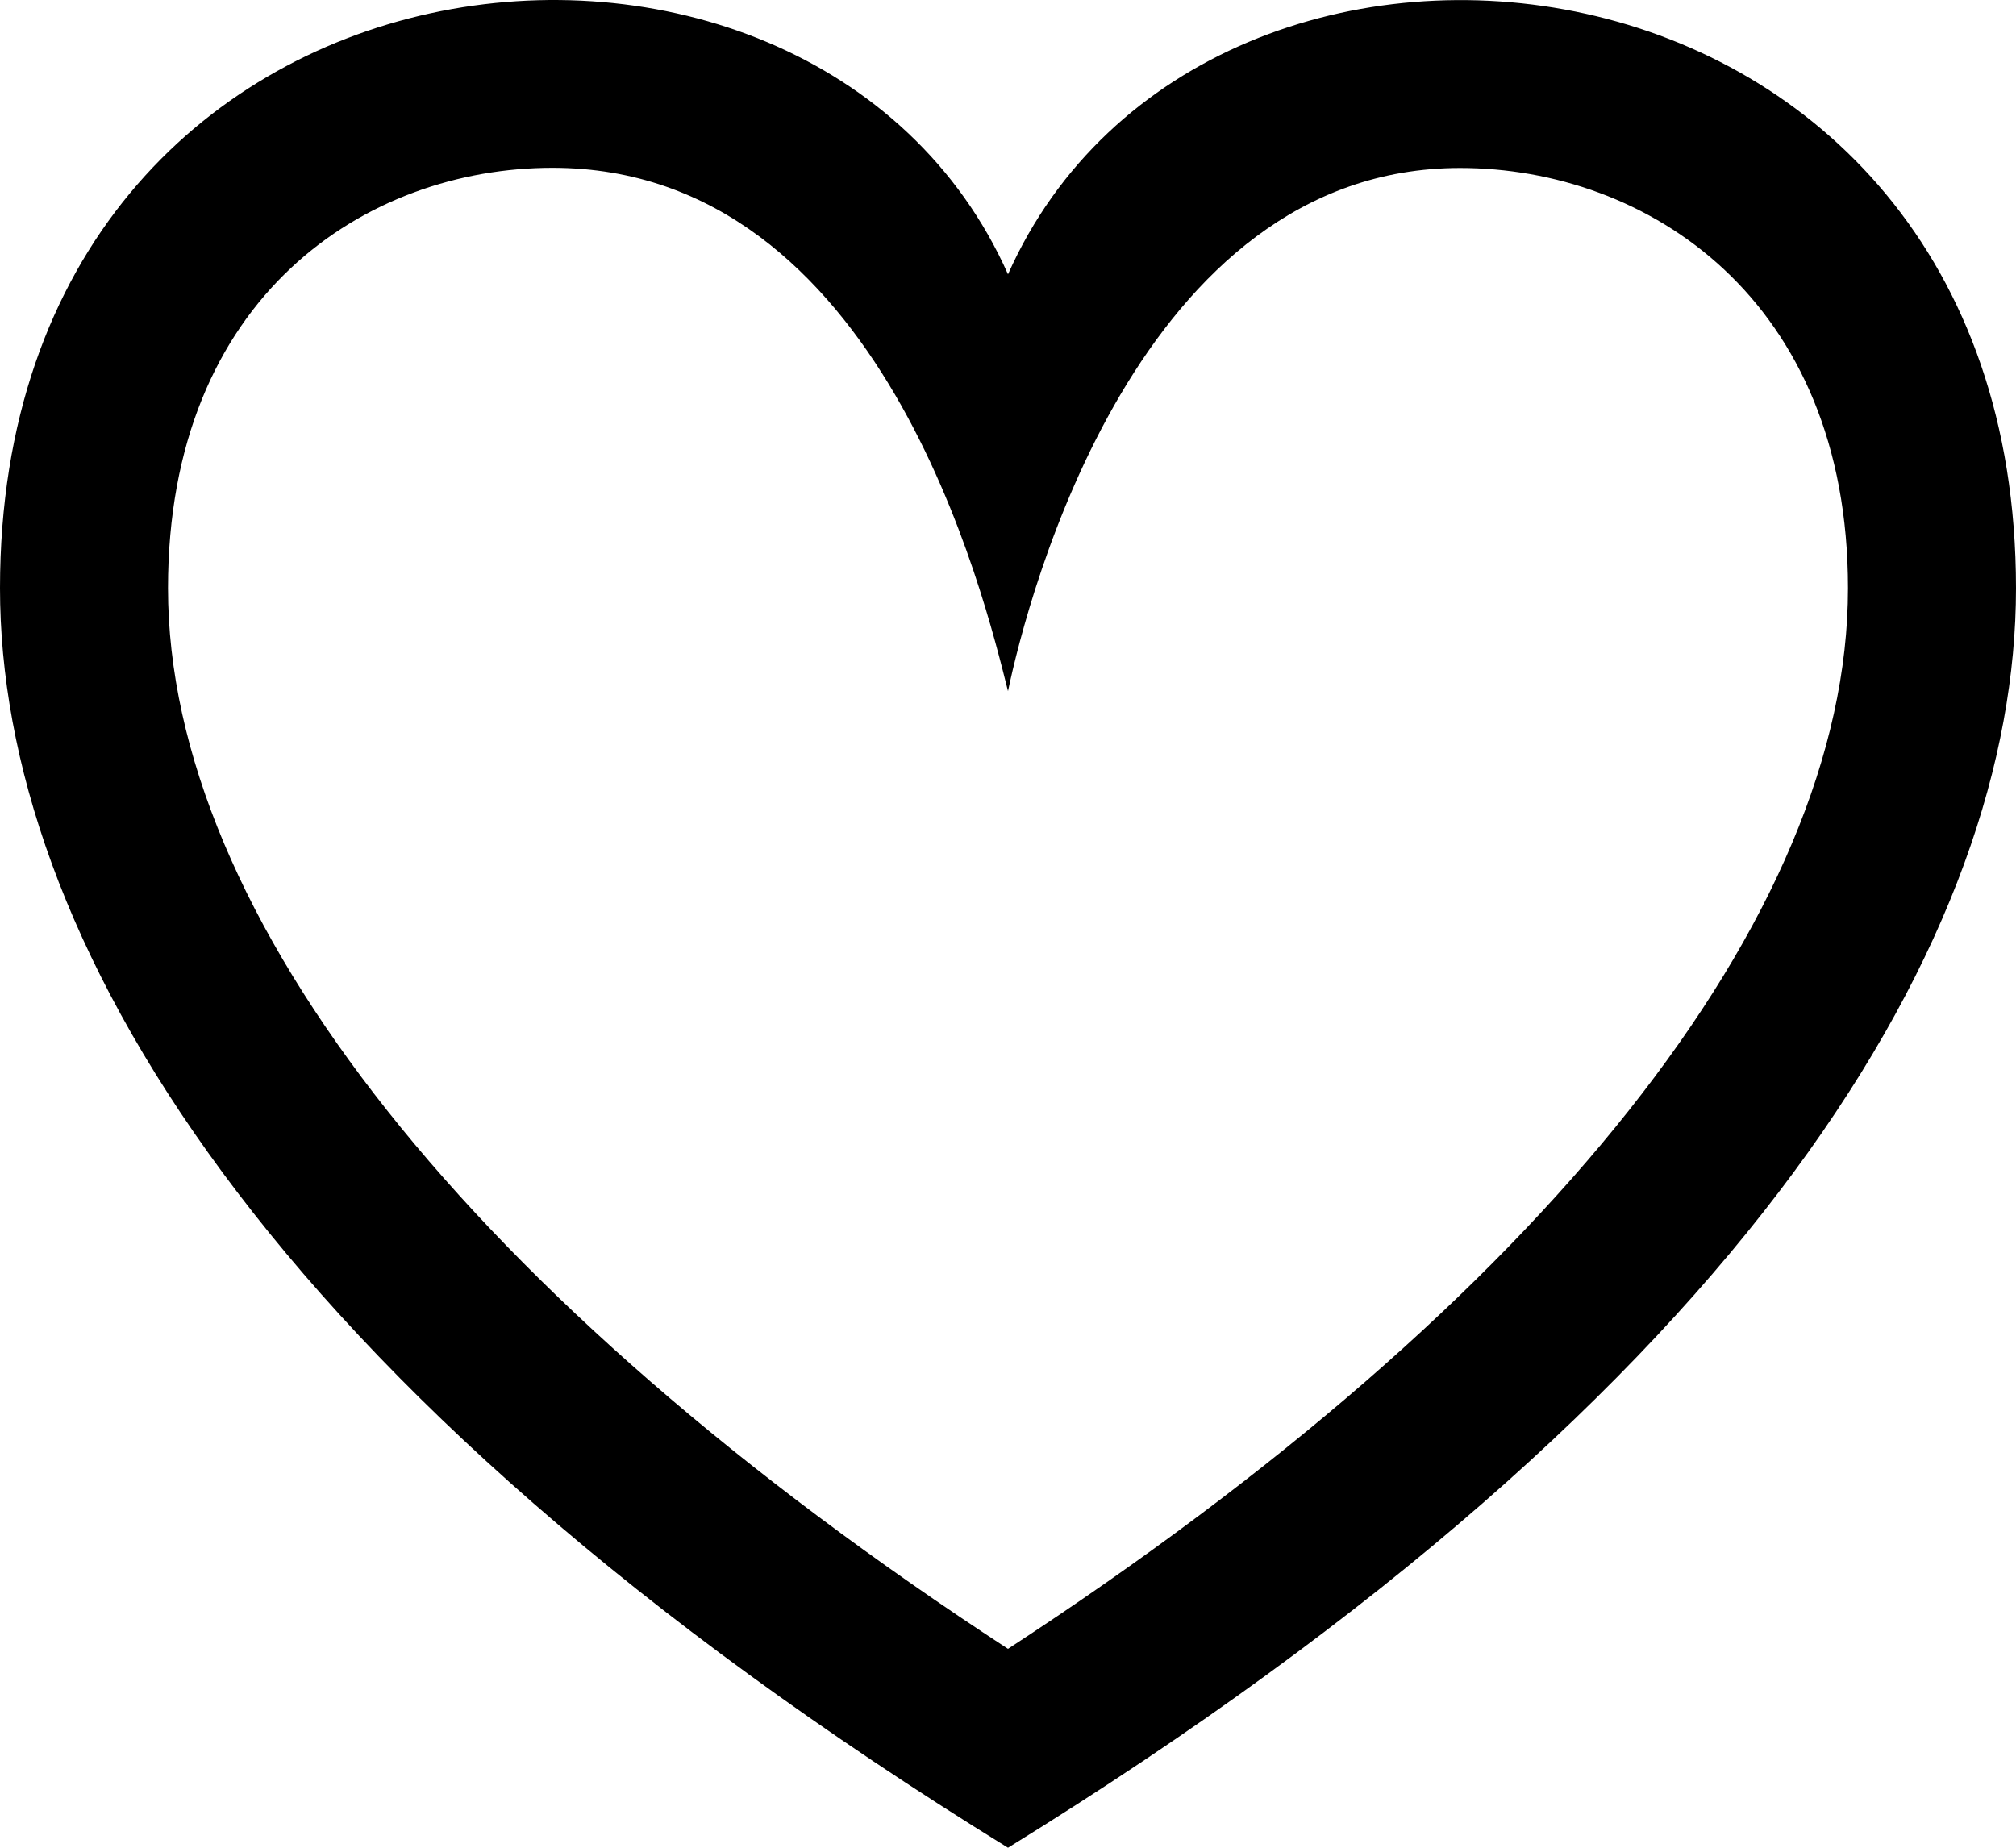
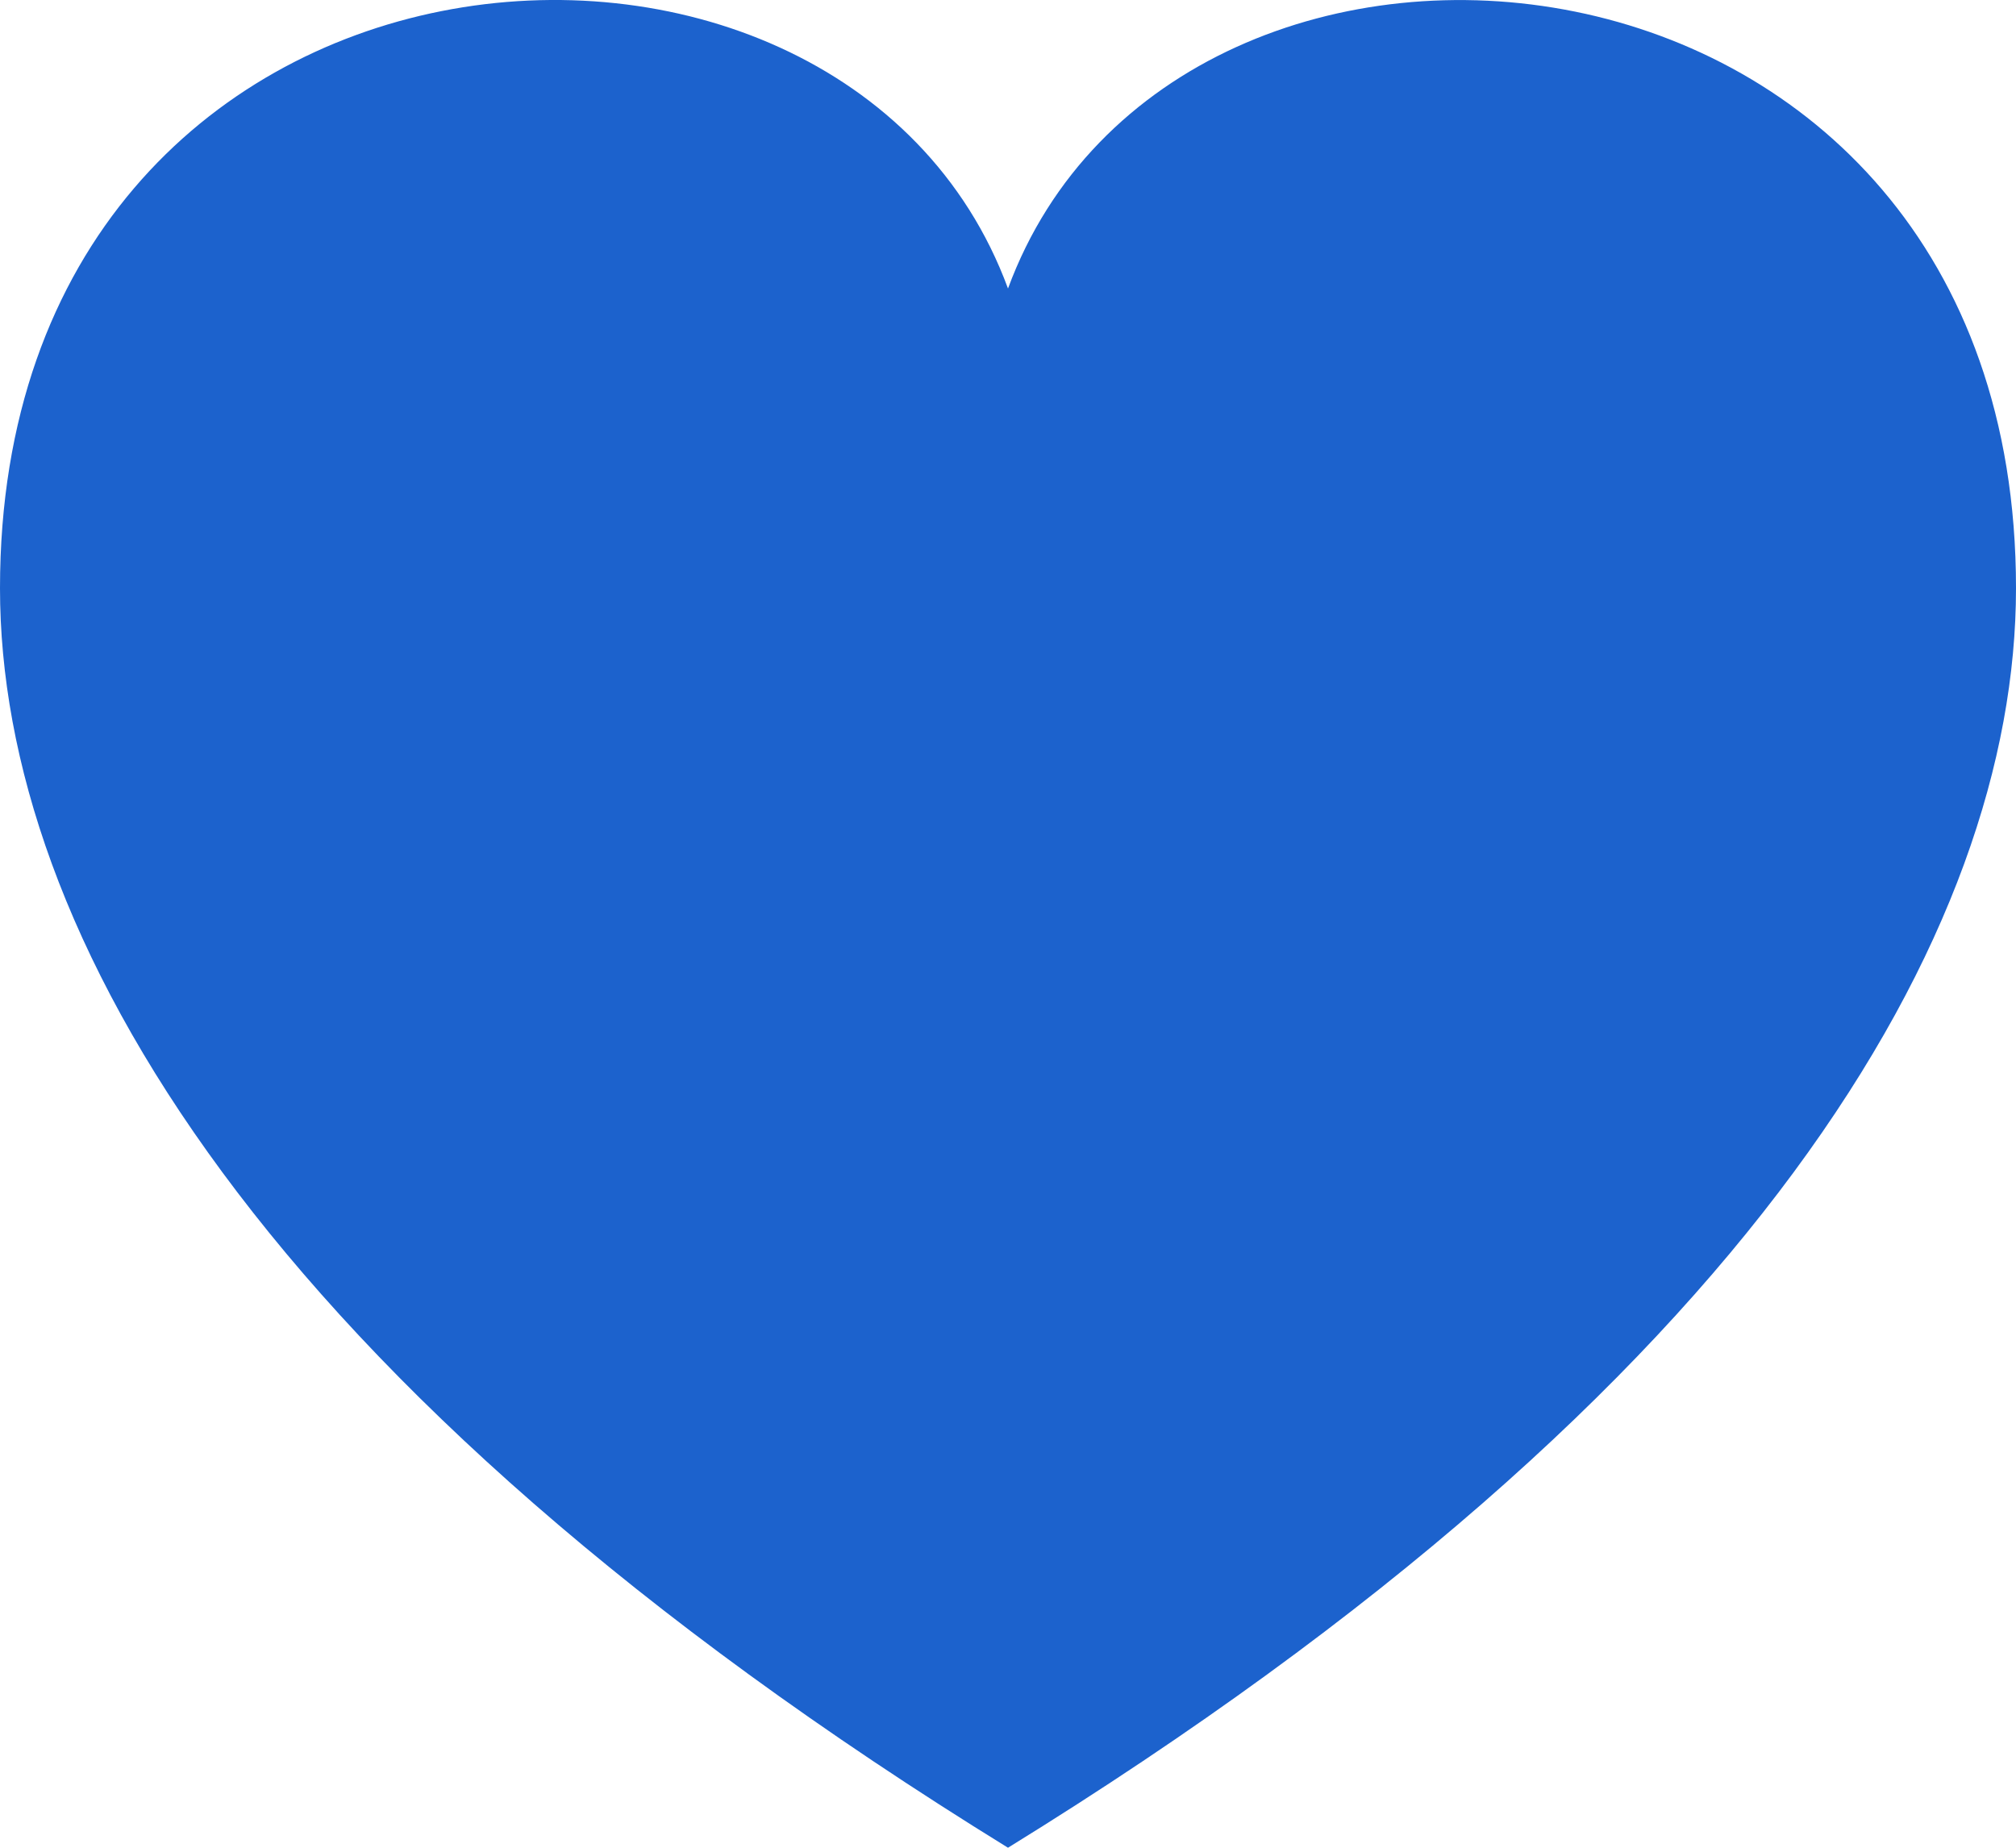
<svg xmlns="http://www.w3.org/2000/svg" width="24" height="22" viewBox="0 0 24 22" fill="none">
-   <path d="M12 8.229C12.234 7.109 13.547 2 17.382 2C19.602 2 22 3.551 22 7.003C22 10.91 18.373 15.473 12 19.632C5.627 15.473 2 10.91 2 7.003C2 3.519 4.369 1.998 6.577 1.998C10.5 1.998 11.722 7.124 12 8.229ZM0 7.003C0 11.071 3.06 16.484 12 22C20.94 16.484 24 11.071 24 7.003C24 -0.959 14.352 -2.025 12 3.266C9.662 -1.996 0 -1.004 0 7.003Z" fill="black" />
+   <path d="M12 3.435C10.011 -1.964 0 -1.162 0 7.003C0 11.071 3.06 16.484 12 22C20.94 16.484 24 11.071 24 7.003C24 -1.115 14 -1.996 12 3.435Z" fill="#1C62CD" />
</svg>
